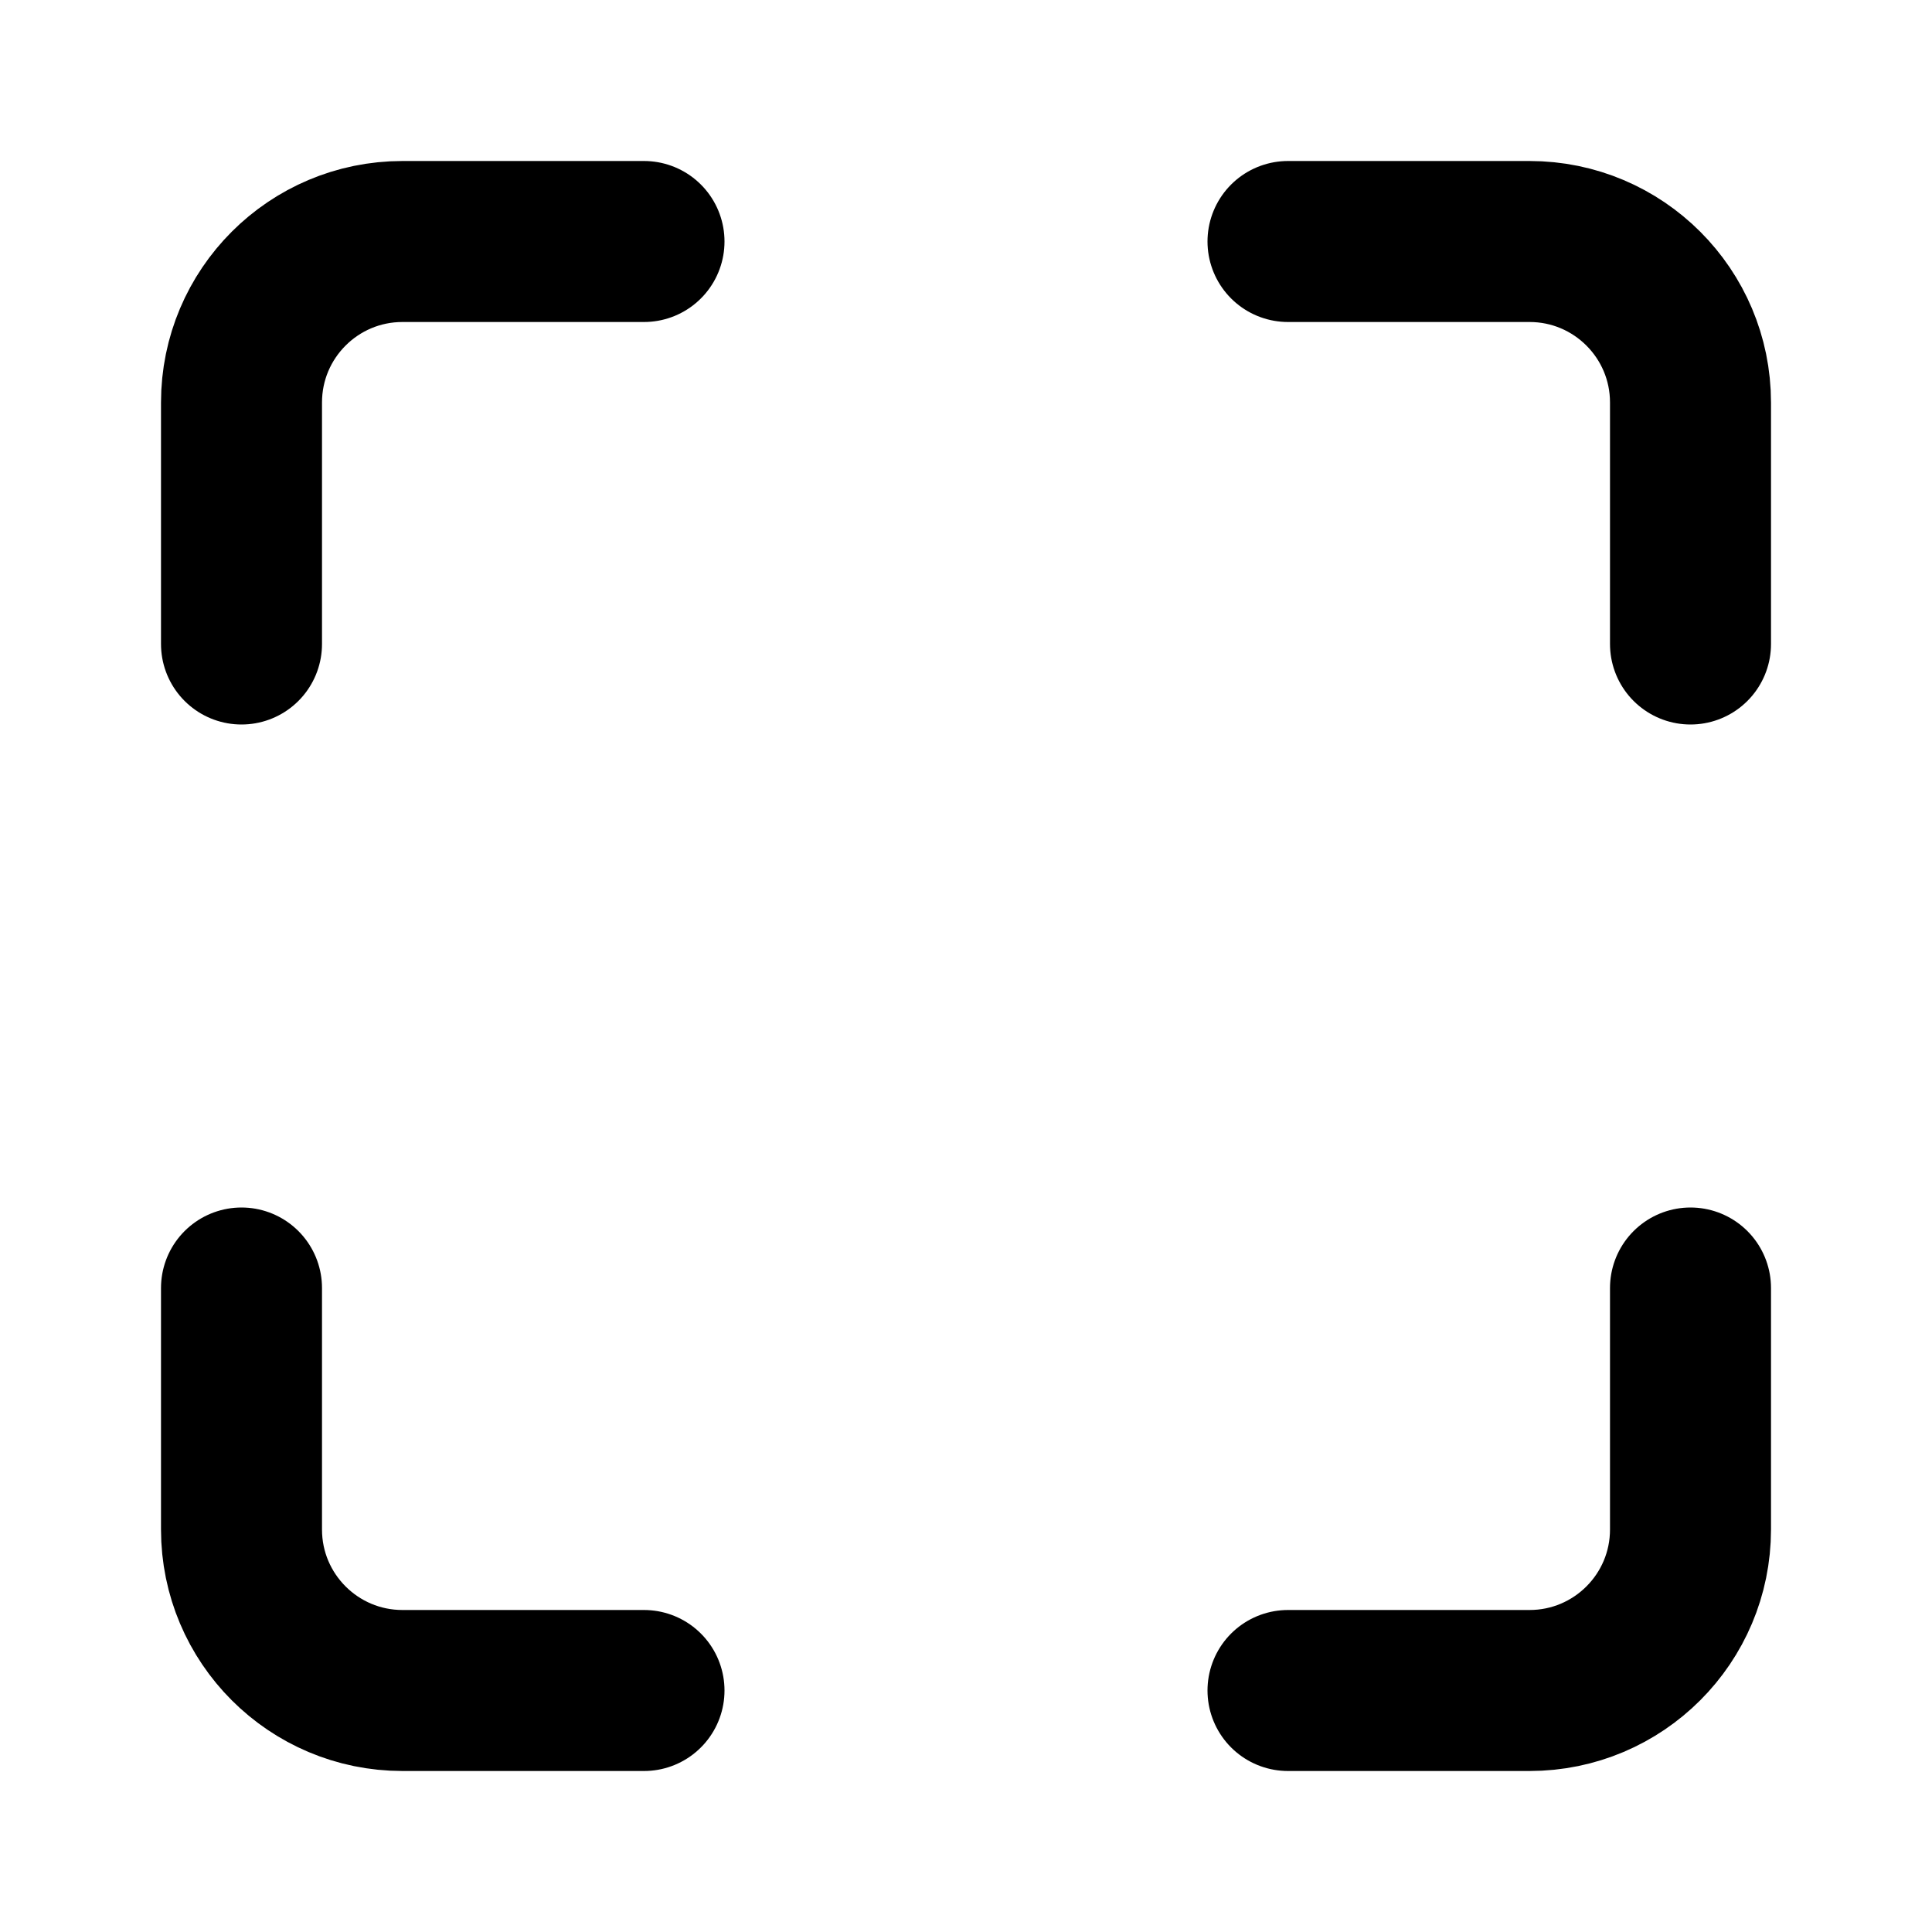
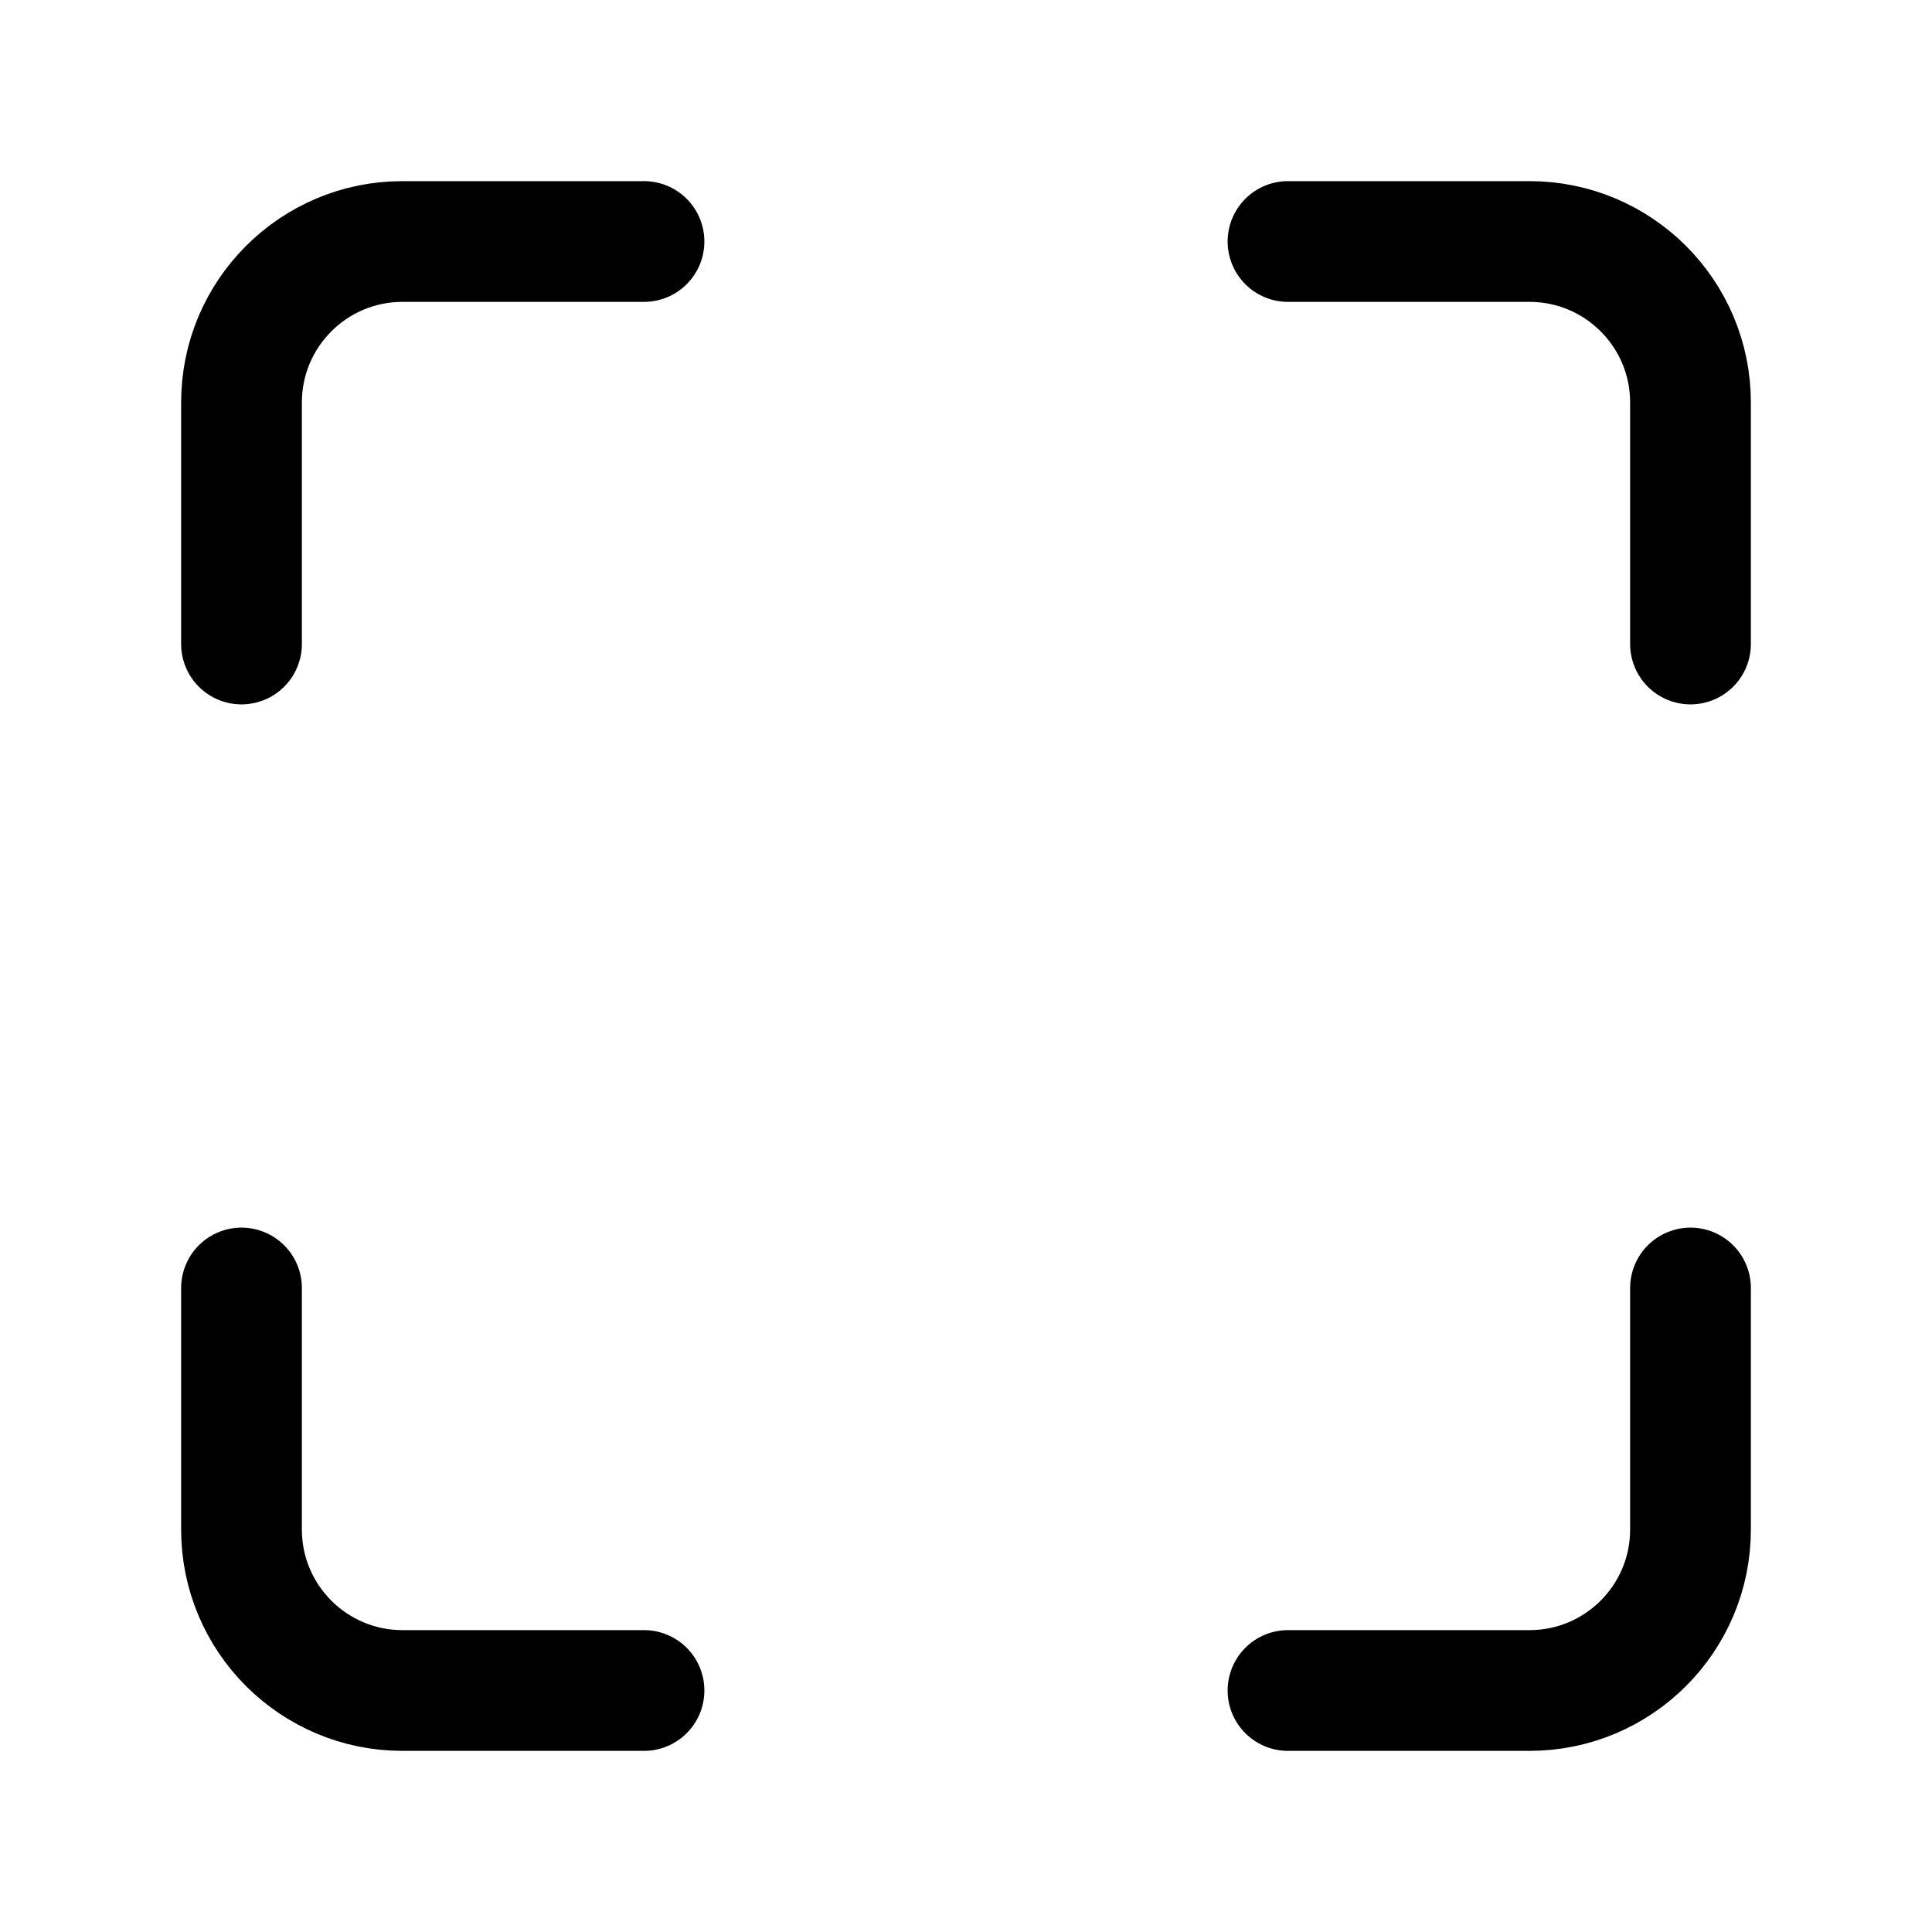
- <svg xmlns="http://www.w3.org/2000/svg" class="lucide lucide-maximize" width="24" height="24" viewBox="0 0 24 24" fill="none" stroke="currentColor" stroke-width="2" stroke-linecap="round" stroke-linejoin="round">
+ <svg xmlns="http://www.w3.org/2000/svg" class="lucide lucide-maximize" width="24" height="24" viewBox="0 0 24 24" fill="none" stroke="currentColor" stroke-width="1.5" stroke-linecap="round" stroke-linejoin="round">
  <path d="M8 3H5a2 2 0 0 0-2 2v3" />
  <path d="M21 8V5a2 2 0 0 0-2-2h-3" />
  <path d="M3 16v3a2 2 0 0 0 2 2h3" />
  <path d="M16 21h3a2 2 0 0 0 2-2v-3" />
</svg>
